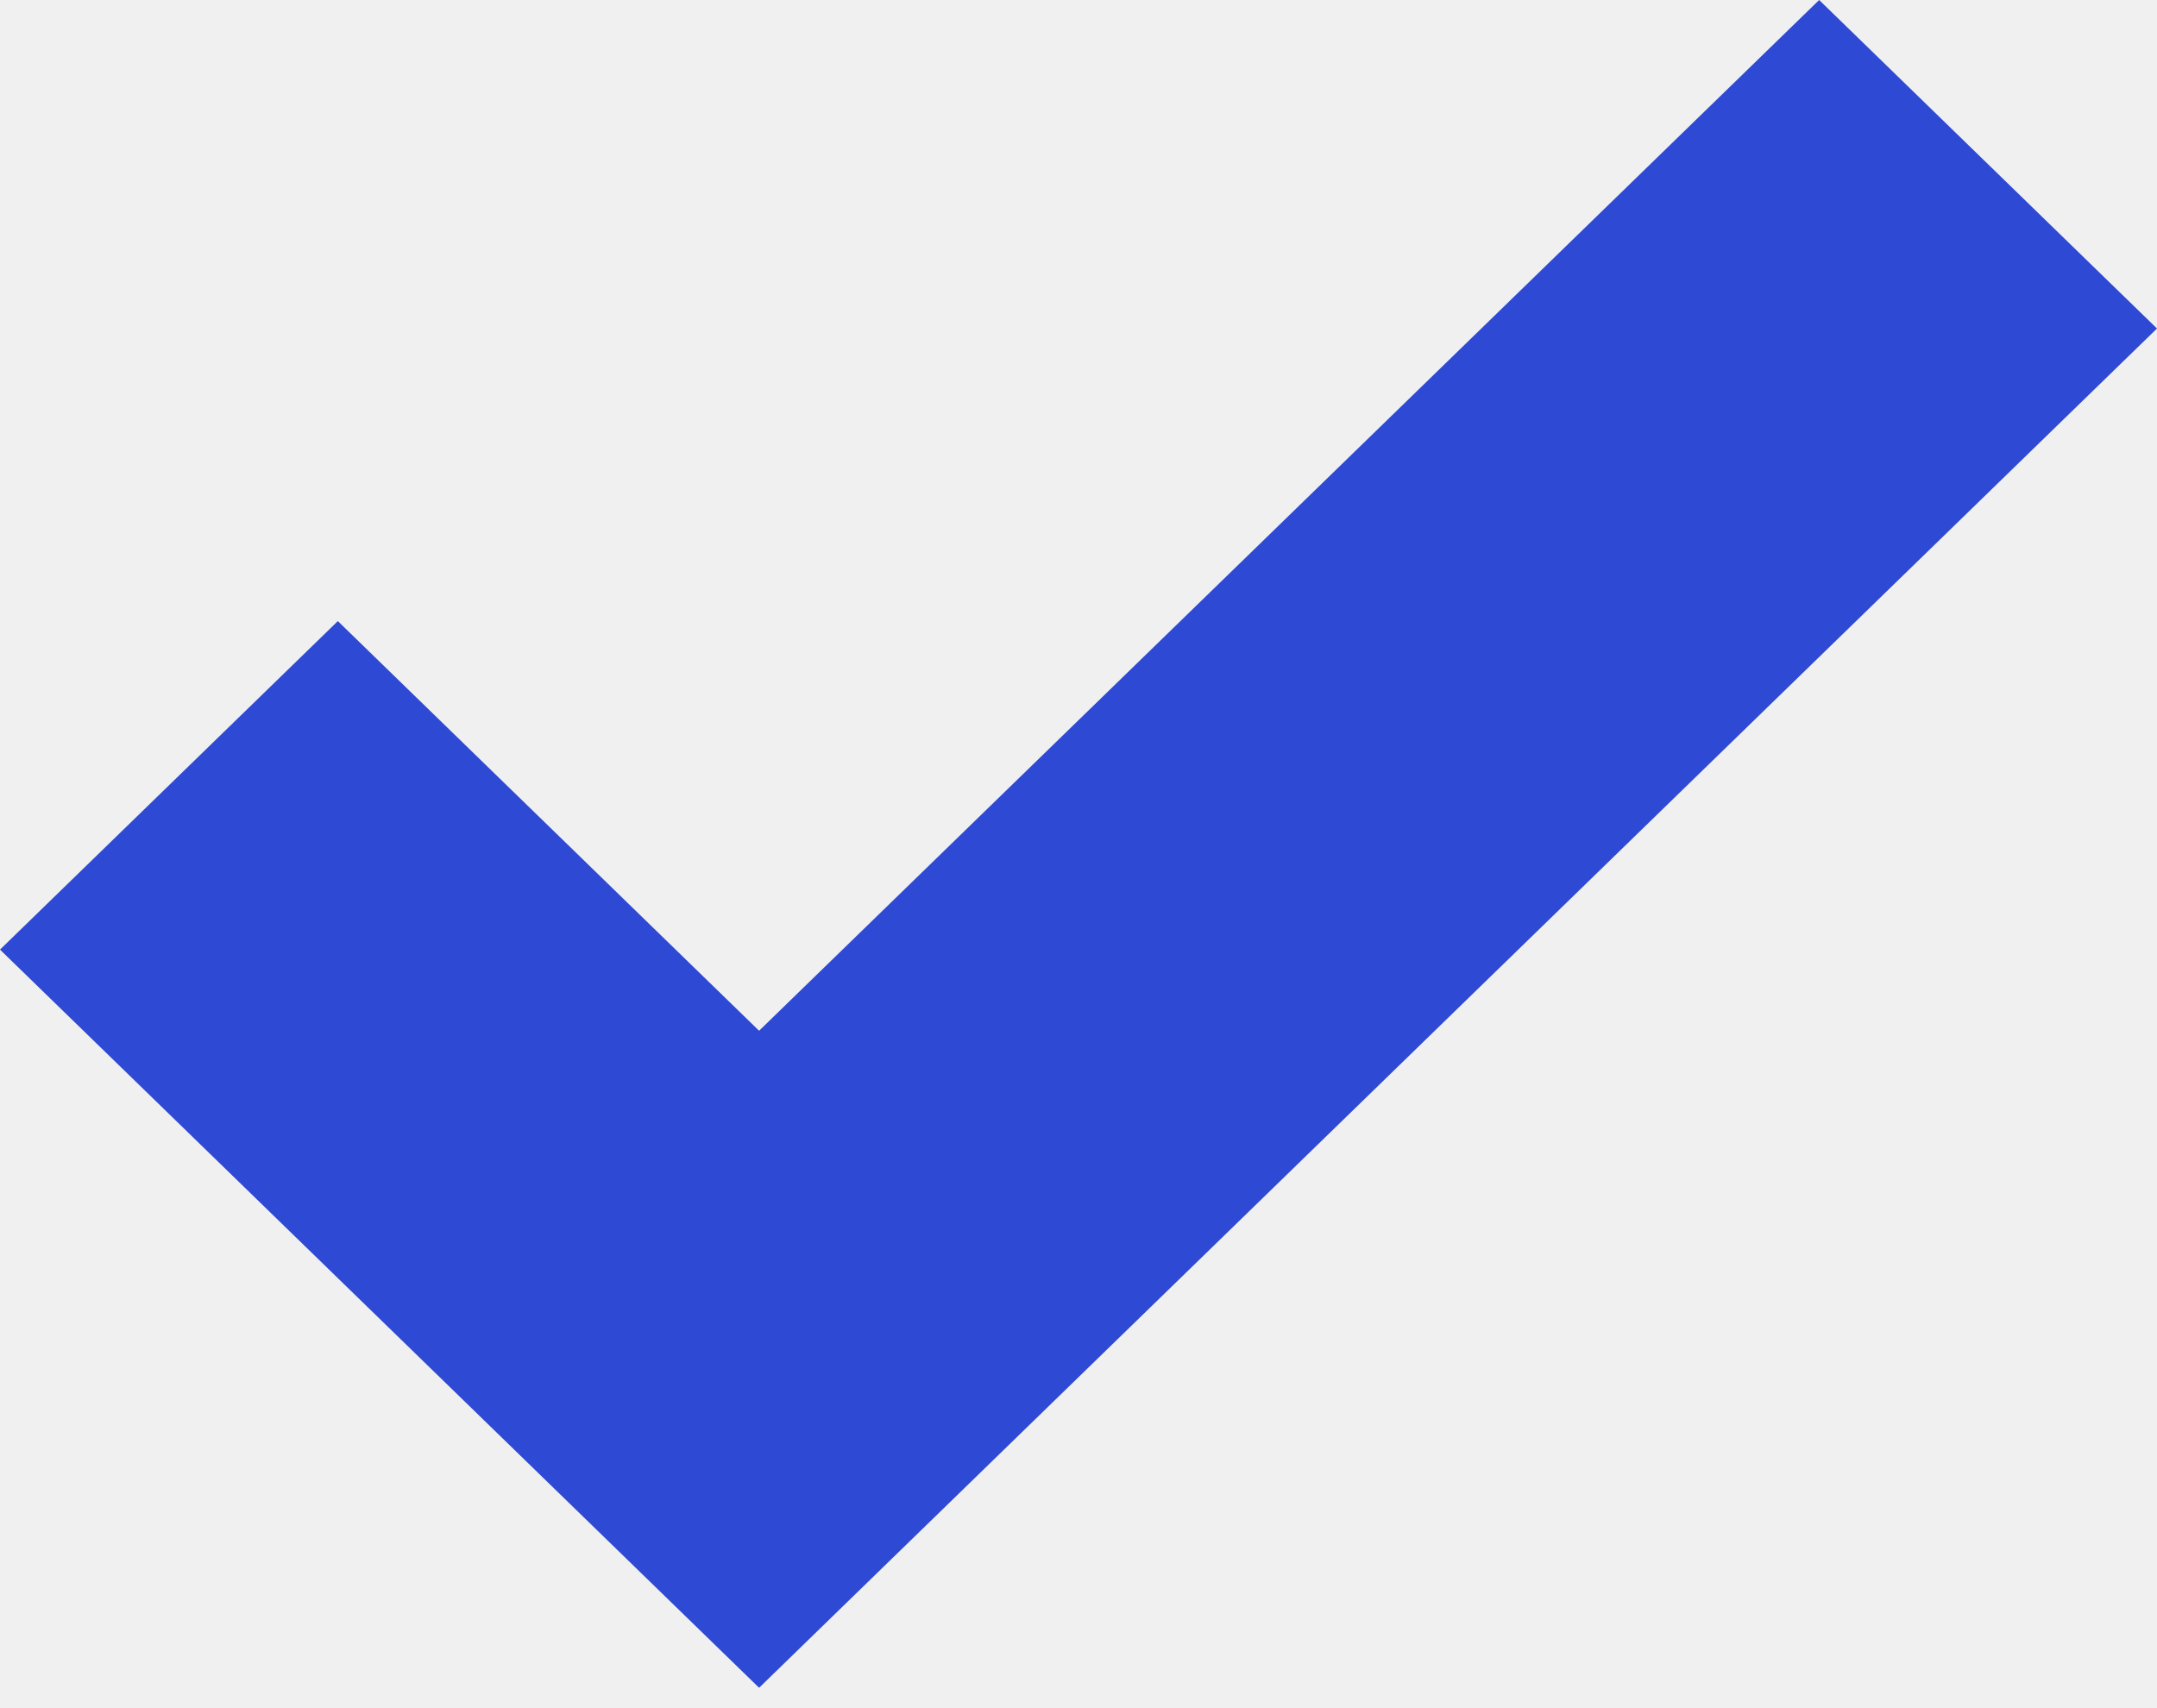
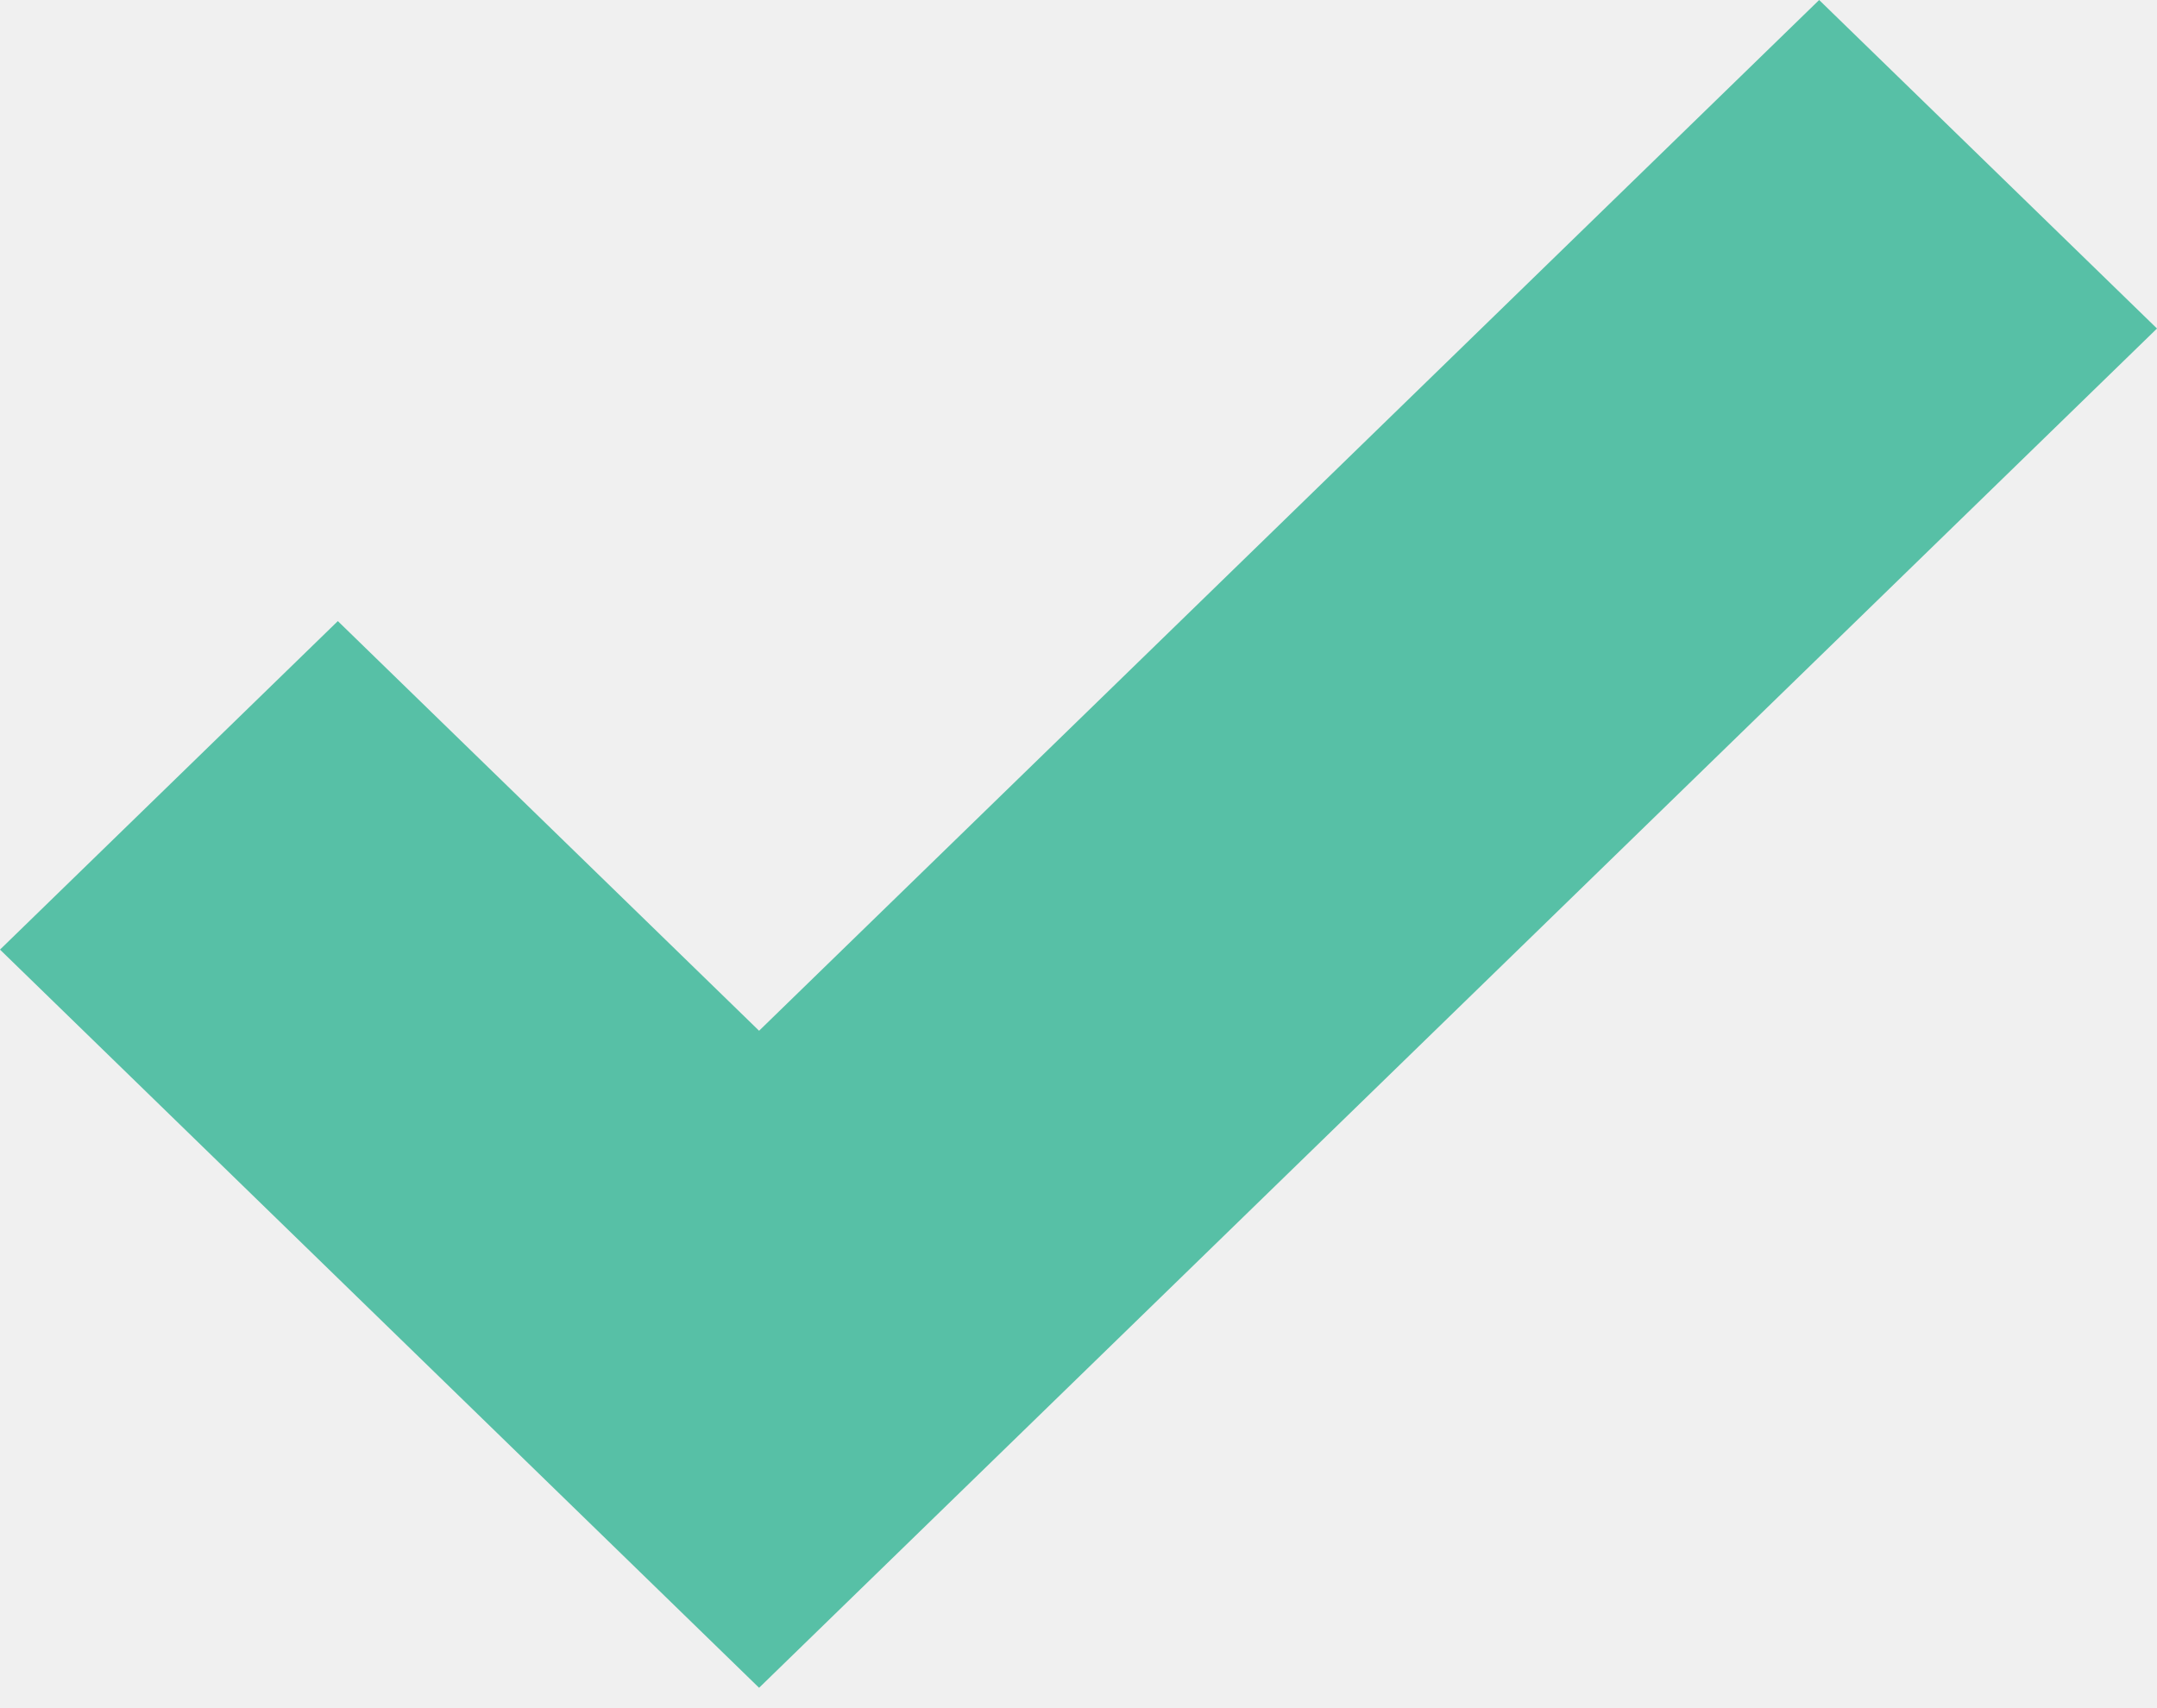
<svg xmlns="http://www.w3.org/2000/svg" width="24" height="19" viewBox="0 0 24 19" fill="none">
  <g id="Layer_1" clip-path="url(#clip0_100_2414)">
-     <path id="Vector" d="M8.446 18.783L0 10.568L3.759 6.912L8.446 11.471L20.241 0L24 3.656L8.446 18.783Z" fill="#2E49D4" />
+     <path id="Vector" d="M8.446 18.783L0 10.568L3.759 6.912L8.446 11.471L20.241 0L24 3.656L8.446 18.783Z" fill="#57C0A6" />
  </g>
  <defs>
    <clipPath id="clip0_100_2414">
      <rect width="24" height="18.783" fill="white" />
    </clipPath>
  </defs>
</svg>
